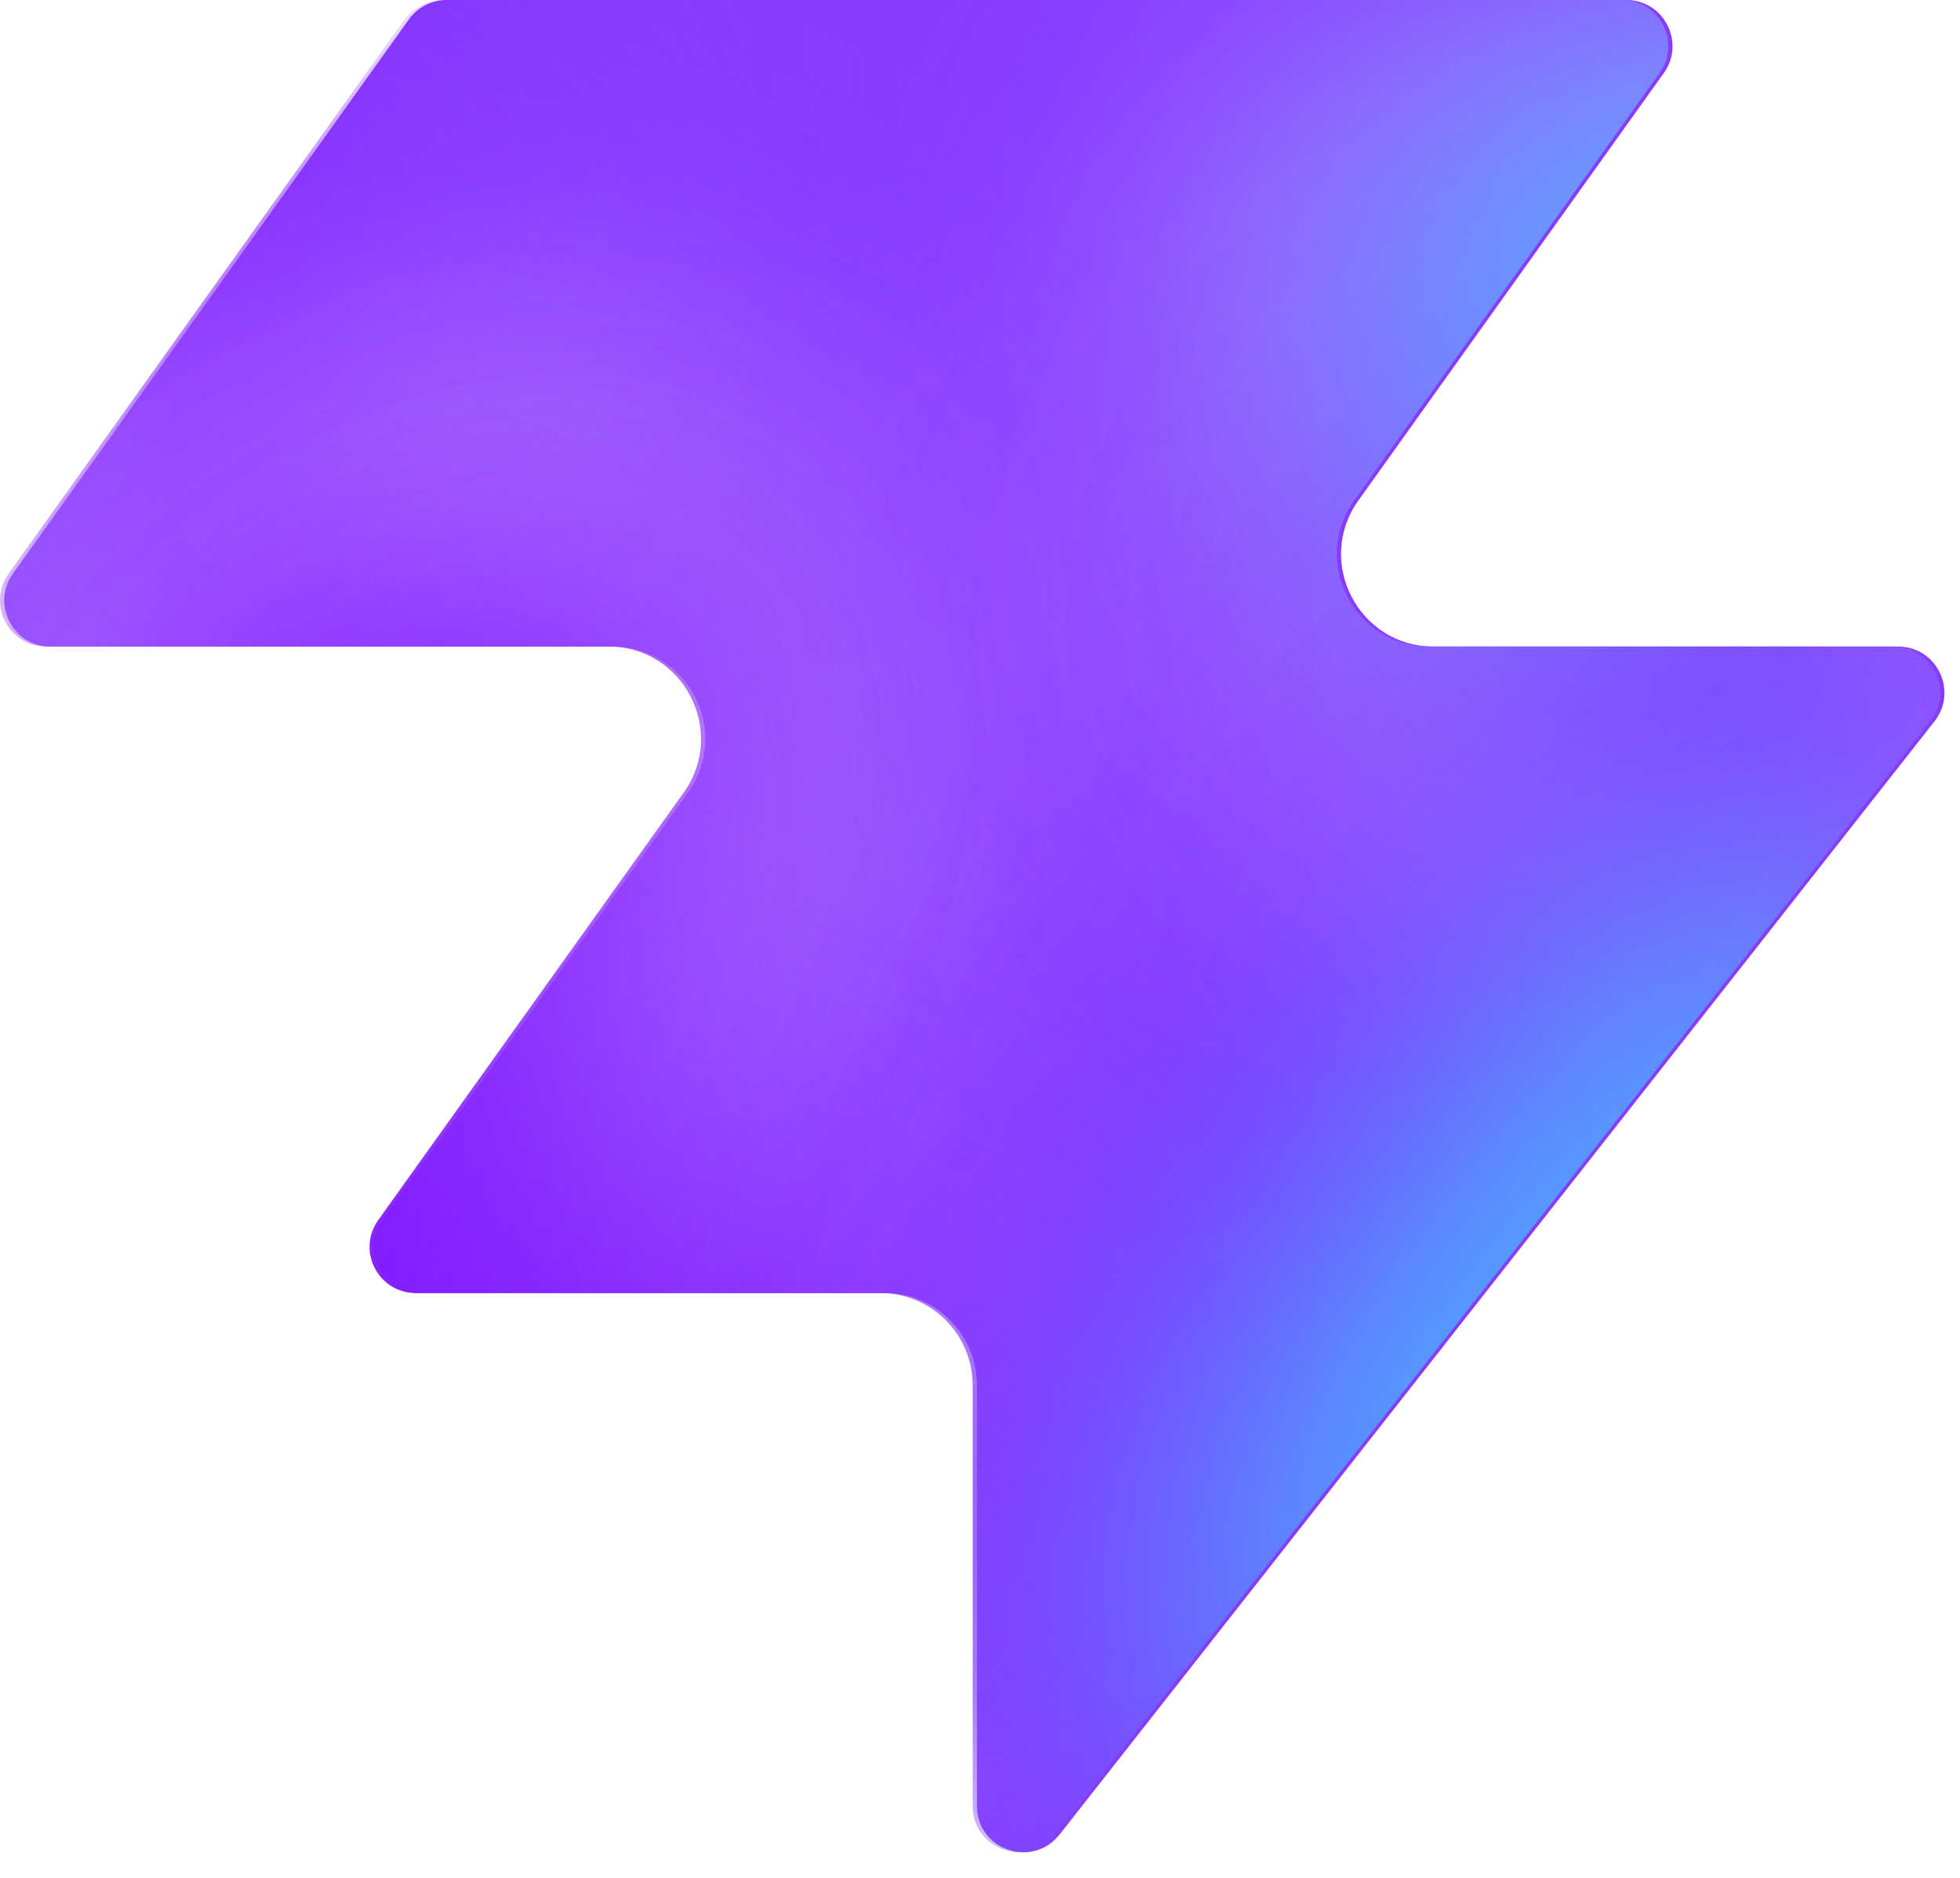
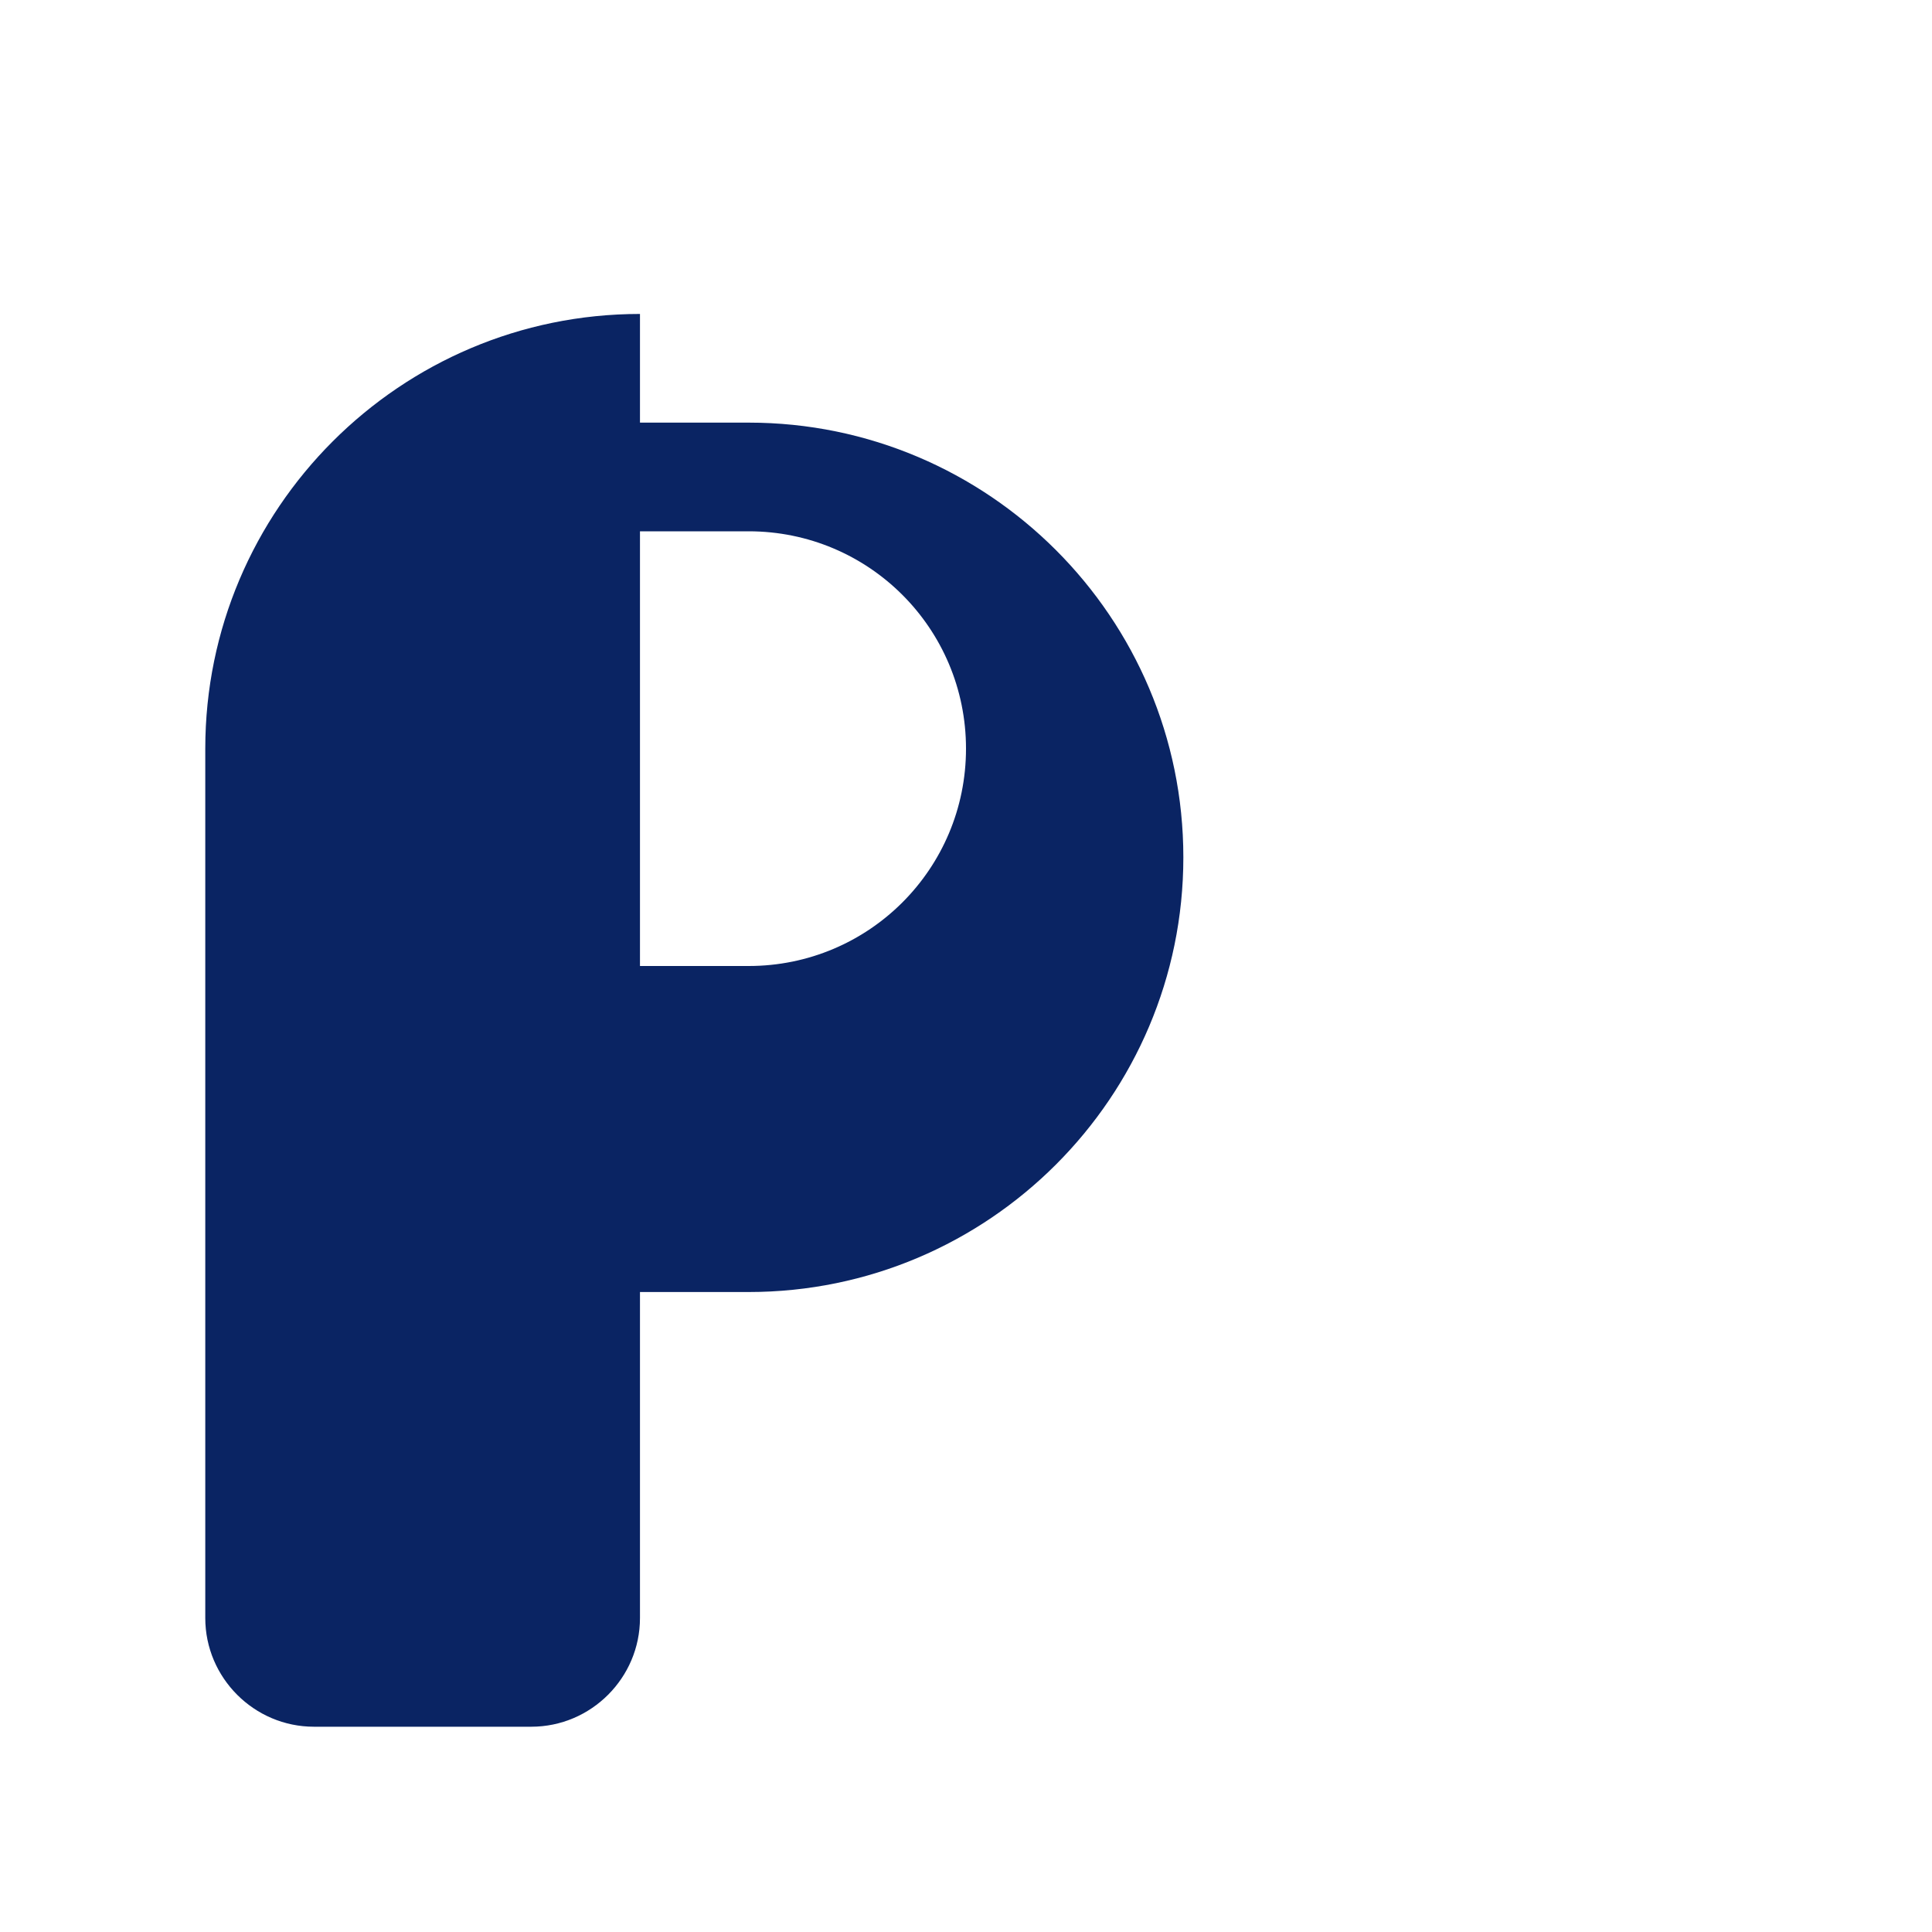
- <svg xmlns="http://www.w3.org/2000/svg" width="48" height="46" fill="none" viewBox="0 0 48 46">
-   <path fill="#863bff" d="M25.946 44.938c-.664.845-2.021.375-2.021-.698V33.937a2.26 2.26 0 0 0-2.262-2.262H10.287c-.92 0-1.456-1.04-.92-1.788l7.48-10.471c1.07-1.497 0-3.578-1.842-3.578H1.237c-.92 0-1.456-1.04-.92-1.788L10.013.474c.214-.297.556-.474.92-.474h28.894c.92 0 1.456 1.04.92 1.788l-7.48 10.471c-1.07 1.498 0 3.579 1.842 3.579h11.377c.943 0 1.473 1.088.89 1.83L25.947 44.94z" style="fill:#863bff;fill:color(display-p3 .525 .23 1);fill-opacity:1" />
-   <mask id="a" width="48" height="46" x="0" y="0" maskUnits="userSpaceOnUse" style="mask-type:alpha">
-     <path fill="#000" d="M25.842 44.938c-.664.844-2.021.375-2.021-.698V33.937a2.26 2.26 0 0 0-2.262-2.262H10.183c-.92 0-1.456-1.04-.92-1.788l7.48-10.471c1.07-1.498 0-3.579-1.842-3.579H1.133c-.92 0-1.456-1.04-.92-1.787L9.91.473c.214-.297.556-.474.92-.474h28.894c.92 0 1.456 1.04.92 1.788l-7.48 10.471c-1.07 1.498 0 3.578 1.842 3.578h11.377c.943 0 1.473 1.088.89 1.832L25.843 44.94z" style="fill:#000;fill-opacity:1" />
-   </mask>
-   <g mask="url(#a)">
-     <g filter="url(#b)">
-       <ellipse cx="5.508" cy="14.704" fill="#ede6ff" rx="5.508" ry="14.704" style="fill:#ede6ff;fill:color(display-p3 .927 .903 1);fill-opacity:1" transform="matrix(.00324 1 1 -.00324 -4.47 31.516)" />
-     </g>
-     <g filter="url(#c)">
-       <ellipse cx="10.399" cy="29.851" fill="#ede6ff" rx="10.399" ry="29.851" style="fill:#ede6ff;fill:color(display-p3 .927 .903 1);fill-opacity:1" transform="matrix(.00324 1 1 -.00324 -39.328 7.883)" />
-     </g>
-     <g filter="url(#d)">
-       <ellipse cx="5.508" cy="30.487" fill="#7e14ff" rx="5.508" ry="30.487" style="fill:#7e14ff;fill:color(display-p3 .492 .077 1);fill-opacity:1" transform="rotate(89.814 -25.913 -14.639)scale(1 -1)" />
-     </g>
-     <g filter="url(#e)">
-       <ellipse cx="5.508" cy="30.599" fill="#7e14ff" rx="5.508" ry="30.599" style="fill:#7e14ff;fill:color(display-p3 .492 .077 1);fill-opacity:1" transform="rotate(89.814 -32.644 -3.334)scale(1 -1)" />
-     </g>
-     <g filter="url(#f)">
-       <ellipse cx="5.508" cy="30.599" fill="#7e14ff" rx="5.508" ry="30.599" style="fill:#7e14ff;fill:color(display-p3 .492 .077 1);fill-opacity:1" transform="matrix(.00324 1 1 -.00324 -34.34 30.47)" />
-     </g>
-     <g filter="url(#g)">
-       <ellipse cx="14.072" cy="22.078" fill="#ede6ff" rx="14.072" ry="22.078" style="fill:#ede6ff;fill:color(display-p3 .927 .903 1);fill-opacity:1" transform="rotate(93.35 24.506 48.493)scale(-1 1)" />
-     </g>
-     <g filter="url(#h)">
-       <ellipse cx="3.47" cy="21.501" fill="#7e14ff" rx="3.47" ry="21.501" style="fill:#7e14ff;fill:color(display-p3 .492 .077 1);fill-opacity:1" transform="rotate(89.009 28.708 47.59)scale(-1 1)" />
-     </g>
-     <g filter="url(#i)">
-       <ellipse cx="3.47" cy="21.501" fill="#7e14ff" rx="3.47" ry="21.501" style="fill:#7e14ff;fill:color(display-p3 .492 .077 1);fill-opacity:1" transform="rotate(89.009 28.708 47.59)scale(-1 1)" />
-     </g>
-     <g filter="url(#j)">
-       <ellipse cx=".387" cy="8.972" fill="#7e14ff" rx="4.407" ry="29.108" style="fill:#7e14ff;fill:color(display-p3 .492 .077 1);fill-opacity:1" transform="rotate(39.51 .387 8.972)" />
-     </g>
-     <g filter="url(#k)">
-       <ellipse cx="47.523" cy="-6.092" fill="#7e14ff" rx="4.407" ry="29.108" style="fill:#7e14ff;fill:color(display-p3 .492 .077 1);fill-opacity:1" transform="rotate(37.892 47.523 -6.092)" />
-     </g>
-     <g filter="url(#l)">
-       <ellipse cx="41.412" cy="6.333" fill="#47bfff" rx="5.971" ry="9.665" style="fill:#47bfff;fill:color(display-p3 .28 .748 1);fill-opacity:1" transform="rotate(37.892 41.412 6.333)" />
-     </g>
-     <g filter="url(#m)">
-       <ellipse cx="-1.879" cy="38.332" fill="#7e14ff" rx="4.407" ry="29.108" style="fill:#7e14ff;fill:color(display-p3 .492 .077 1);fill-opacity:1" transform="rotate(37.892 -1.88 38.332)" />
-     </g>
-     <g filter="url(#n)">
-       <ellipse cx="-1.879" cy="38.332" fill="#7e14ff" rx="4.407" ry="29.108" style="fill:#7e14ff;fill:color(display-p3 .492 .077 1);fill-opacity:1" transform="rotate(37.892 -1.88 38.332)" />
-     </g>
-     <g filter="url(#o)">
-       <ellipse cx="35.651" cy="29.907" fill="#7e14ff" rx="4.407" ry="29.108" style="fill:#7e14ff;fill:color(display-p3 .492 .077 1);fill-opacity:1" transform="rotate(37.892 35.651 29.907)" />
-     </g>
-     <g filter="url(#p)">
-       <ellipse cx="38.418" cy="32.4" fill="#47bfff" rx="5.971" ry="15.297" style="fill:#47bfff;fill:color(display-p3 .28 .748 1);fill-opacity:1" transform="rotate(37.892 38.418 32.4)" />
-     </g>
+ <svg xmlns="http://www.w3.org/2000/svg" viewBox="0 0 512 512" width="512" height="512">
+   <rect width="512" height="512" fill="none" />
+   <g transform="translate(256,256) scale(1.8) translate(-256,-256)">
+     <path d="M208 160c-35.3 0-64 28.7-64 64v128c0 8.8 7.2 16 16 16h32c8.8 0 16-7.2 16-16v-48h16c35.3 0 64-28.7 64-64s-28.7-64-64-64h-16zm0 96v-64h16c17.7 0 32 14.3 32 32s-14.3 32-32 32h-16z" fill="#0a2463" />
  </g>
-   <defs>
-     <filter id="b" width="60.045" height="41.654" x="-19.77" y="16.149" color-interpolation-filters="sRGB" filterUnits="userSpaceOnUse">
-       <feFlood flood-opacity="0" result="BackgroundImageFix" />
-       <feBlend in="SourceGraphic" in2="BackgroundImageFix" result="shape" />
-       <feGaussianBlur result="effect1_foregroundBlur_2002_17158" stdDeviation="7.659" />
-     </filter>
-     <filter id="c" width="90.34" height="51.437" x="-54.613" y="-7.533" color-interpolation-filters="sRGB" filterUnits="userSpaceOnUse">
-       <feFlood flood-opacity="0" result="BackgroundImageFix" />
-       <feBlend in="SourceGraphic" in2="BackgroundImageFix" result="shape" />
-       <feGaussianBlur result="effect1_foregroundBlur_2002_17158" stdDeviation="7.659" />
-     </filter>
-     <filter id="d" width="79.355" height="29.4" x="-49.64" y="2.03" color-interpolation-filters="sRGB" filterUnits="userSpaceOnUse">
-       <feFlood flood-opacity="0" result="BackgroundImageFix" />
-       <feBlend in="SourceGraphic" in2="BackgroundImageFix" result="shape" />
-       <feGaussianBlur result="effect1_foregroundBlur_2002_17158" stdDeviation="4.596" />
-     </filter>
-     <filter id="e" width="79.579" height="29.4" x="-45.045" y="20.029" color-interpolation-filters="sRGB" filterUnits="userSpaceOnUse">
-       <feFlood flood-opacity="0" result="BackgroundImageFix" />
-       <feBlend in="SourceGraphic" in2="BackgroundImageFix" result="shape" />
-       <feGaussianBlur result="effect1_foregroundBlur_2002_17158" stdDeviation="4.596" />
-     </filter>
-     <filter id="f" width="79.579" height="29.4" x="-43.513" y="21.178" color-interpolation-filters="sRGB" filterUnits="userSpaceOnUse">
-       <feFlood flood-opacity="0" result="BackgroundImageFix" />
-       <feBlend in="SourceGraphic" in2="BackgroundImageFix" result="shape" />
-       <feGaussianBlur result="effect1_foregroundBlur_2002_17158" stdDeviation="4.596" />
-     </filter>
-     <filter id="g" width="74.749" height="58.852" x="15.756" y="-17.901" color-interpolation-filters="sRGB" filterUnits="userSpaceOnUse">
-       <feFlood flood-opacity="0" result="BackgroundImageFix" />
-       <feBlend in="SourceGraphic" in2="BackgroundImageFix" result="shape" />
-       <feGaussianBlur result="effect1_foregroundBlur_2002_17158" stdDeviation="7.659" />
-     </filter>
-     <filter id="h" width="61.377" height="25.362" x="23.548" y="2.284" color-interpolation-filters="sRGB" filterUnits="userSpaceOnUse">
-       <feFlood flood-opacity="0" result="BackgroundImageFix" />
-       <feBlend in="SourceGraphic" in2="BackgroundImageFix" result="shape" />
-       <feGaussianBlur result="effect1_foregroundBlur_2002_17158" stdDeviation="4.596" />
-     </filter>
-     <filter id="i" width="61.377" height="25.362" x="23.548" y="2.284" color-interpolation-filters="sRGB" filterUnits="userSpaceOnUse">
-       <feFlood flood-opacity="0" result="BackgroundImageFix" />
-       <feBlend in="SourceGraphic" in2="BackgroundImageFix" result="shape" />
-       <feGaussianBlur result="effect1_foregroundBlur_2002_17158" stdDeviation="4.596" />
-     </filter>
-     <filter id="j" width="56.045" height="63.649" x="-27.636" y="-22.853" color-interpolation-filters="sRGB" filterUnits="userSpaceOnUse">
-       <feFlood flood-opacity="0" result="BackgroundImageFix" />
-       <feBlend in="SourceGraphic" in2="BackgroundImageFix" result="shape" />
-       <feGaussianBlur result="effect1_foregroundBlur_2002_17158" stdDeviation="4.596" />
-     </filter>
-     <filter id="k" width="54.814" height="64.646" x="20.116" y="-38.415" color-interpolation-filters="sRGB" filterUnits="userSpaceOnUse">
-       <feFlood flood-opacity="0" result="BackgroundImageFix" />
-       <feBlend in="SourceGraphic" in2="BackgroundImageFix" result="shape" />
-       <feGaussianBlur result="effect1_foregroundBlur_2002_17158" stdDeviation="4.596" />
-     </filter>
-     <filter id="l" width="33.541" height="35.313" x="24.641" y="-11.323" color-interpolation-filters="sRGB" filterUnits="userSpaceOnUse">
-       <feFlood flood-opacity="0" result="BackgroundImageFix" />
-       <feBlend in="SourceGraphic" in2="BackgroundImageFix" result="shape" />
-       <feGaussianBlur result="effect1_foregroundBlur_2002_17158" stdDeviation="4.596" />
-     </filter>
-     <filter id="m" width="54.814" height="64.646" x="-29.286" y="6.009" color-interpolation-filters="sRGB" filterUnits="userSpaceOnUse">
-       <feFlood flood-opacity="0" result="BackgroundImageFix" />
-       <feBlend in="SourceGraphic" in2="BackgroundImageFix" result="shape" />
-       <feGaussianBlur result="effect1_foregroundBlur_2002_17158" stdDeviation="4.596" />
-     </filter>
-     <filter id="n" width="54.814" height="64.646" x="-29.286" y="6.009" color-interpolation-filters="sRGB" filterUnits="userSpaceOnUse">
-       <feFlood flood-opacity="0" result="BackgroundImageFix" />
-       <feBlend in="SourceGraphic" in2="BackgroundImageFix" result="shape" />
-       <feGaussianBlur result="effect1_foregroundBlur_2002_17158" stdDeviation="4.596" />
-     </filter>
-     <filter id="o" width="54.814" height="64.646" x="8.244" y="-2.416" color-interpolation-filters="sRGB" filterUnits="userSpaceOnUse">
-       <feFlood flood-opacity="0" result="BackgroundImageFix" />
-       <feBlend in="SourceGraphic" in2="BackgroundImageFix" result="shape" />
-       <feGaussianBlur result="effect1_foregroundBlur_2002_17158" stdDeviation="4.596" />
-     </filter>
-     <filter id="p" width="39.409" height="43.623" x="18.713" y="10.588" color-interpolation-filters="sRGB" filterUnits="userSpaceOnUse">
-       <feFlood flood-opacity="0" result="BackgroundImageFix" />
-       <feBlend in="SourceGraphic" in2="BackgroundImageFix" result="shape" />
-       <feGaussianBlur result="effect1_foregroundBlur_2002_17158" stdDeviation="4.596" />
-     </filter>
-   </defs>
</svg>
